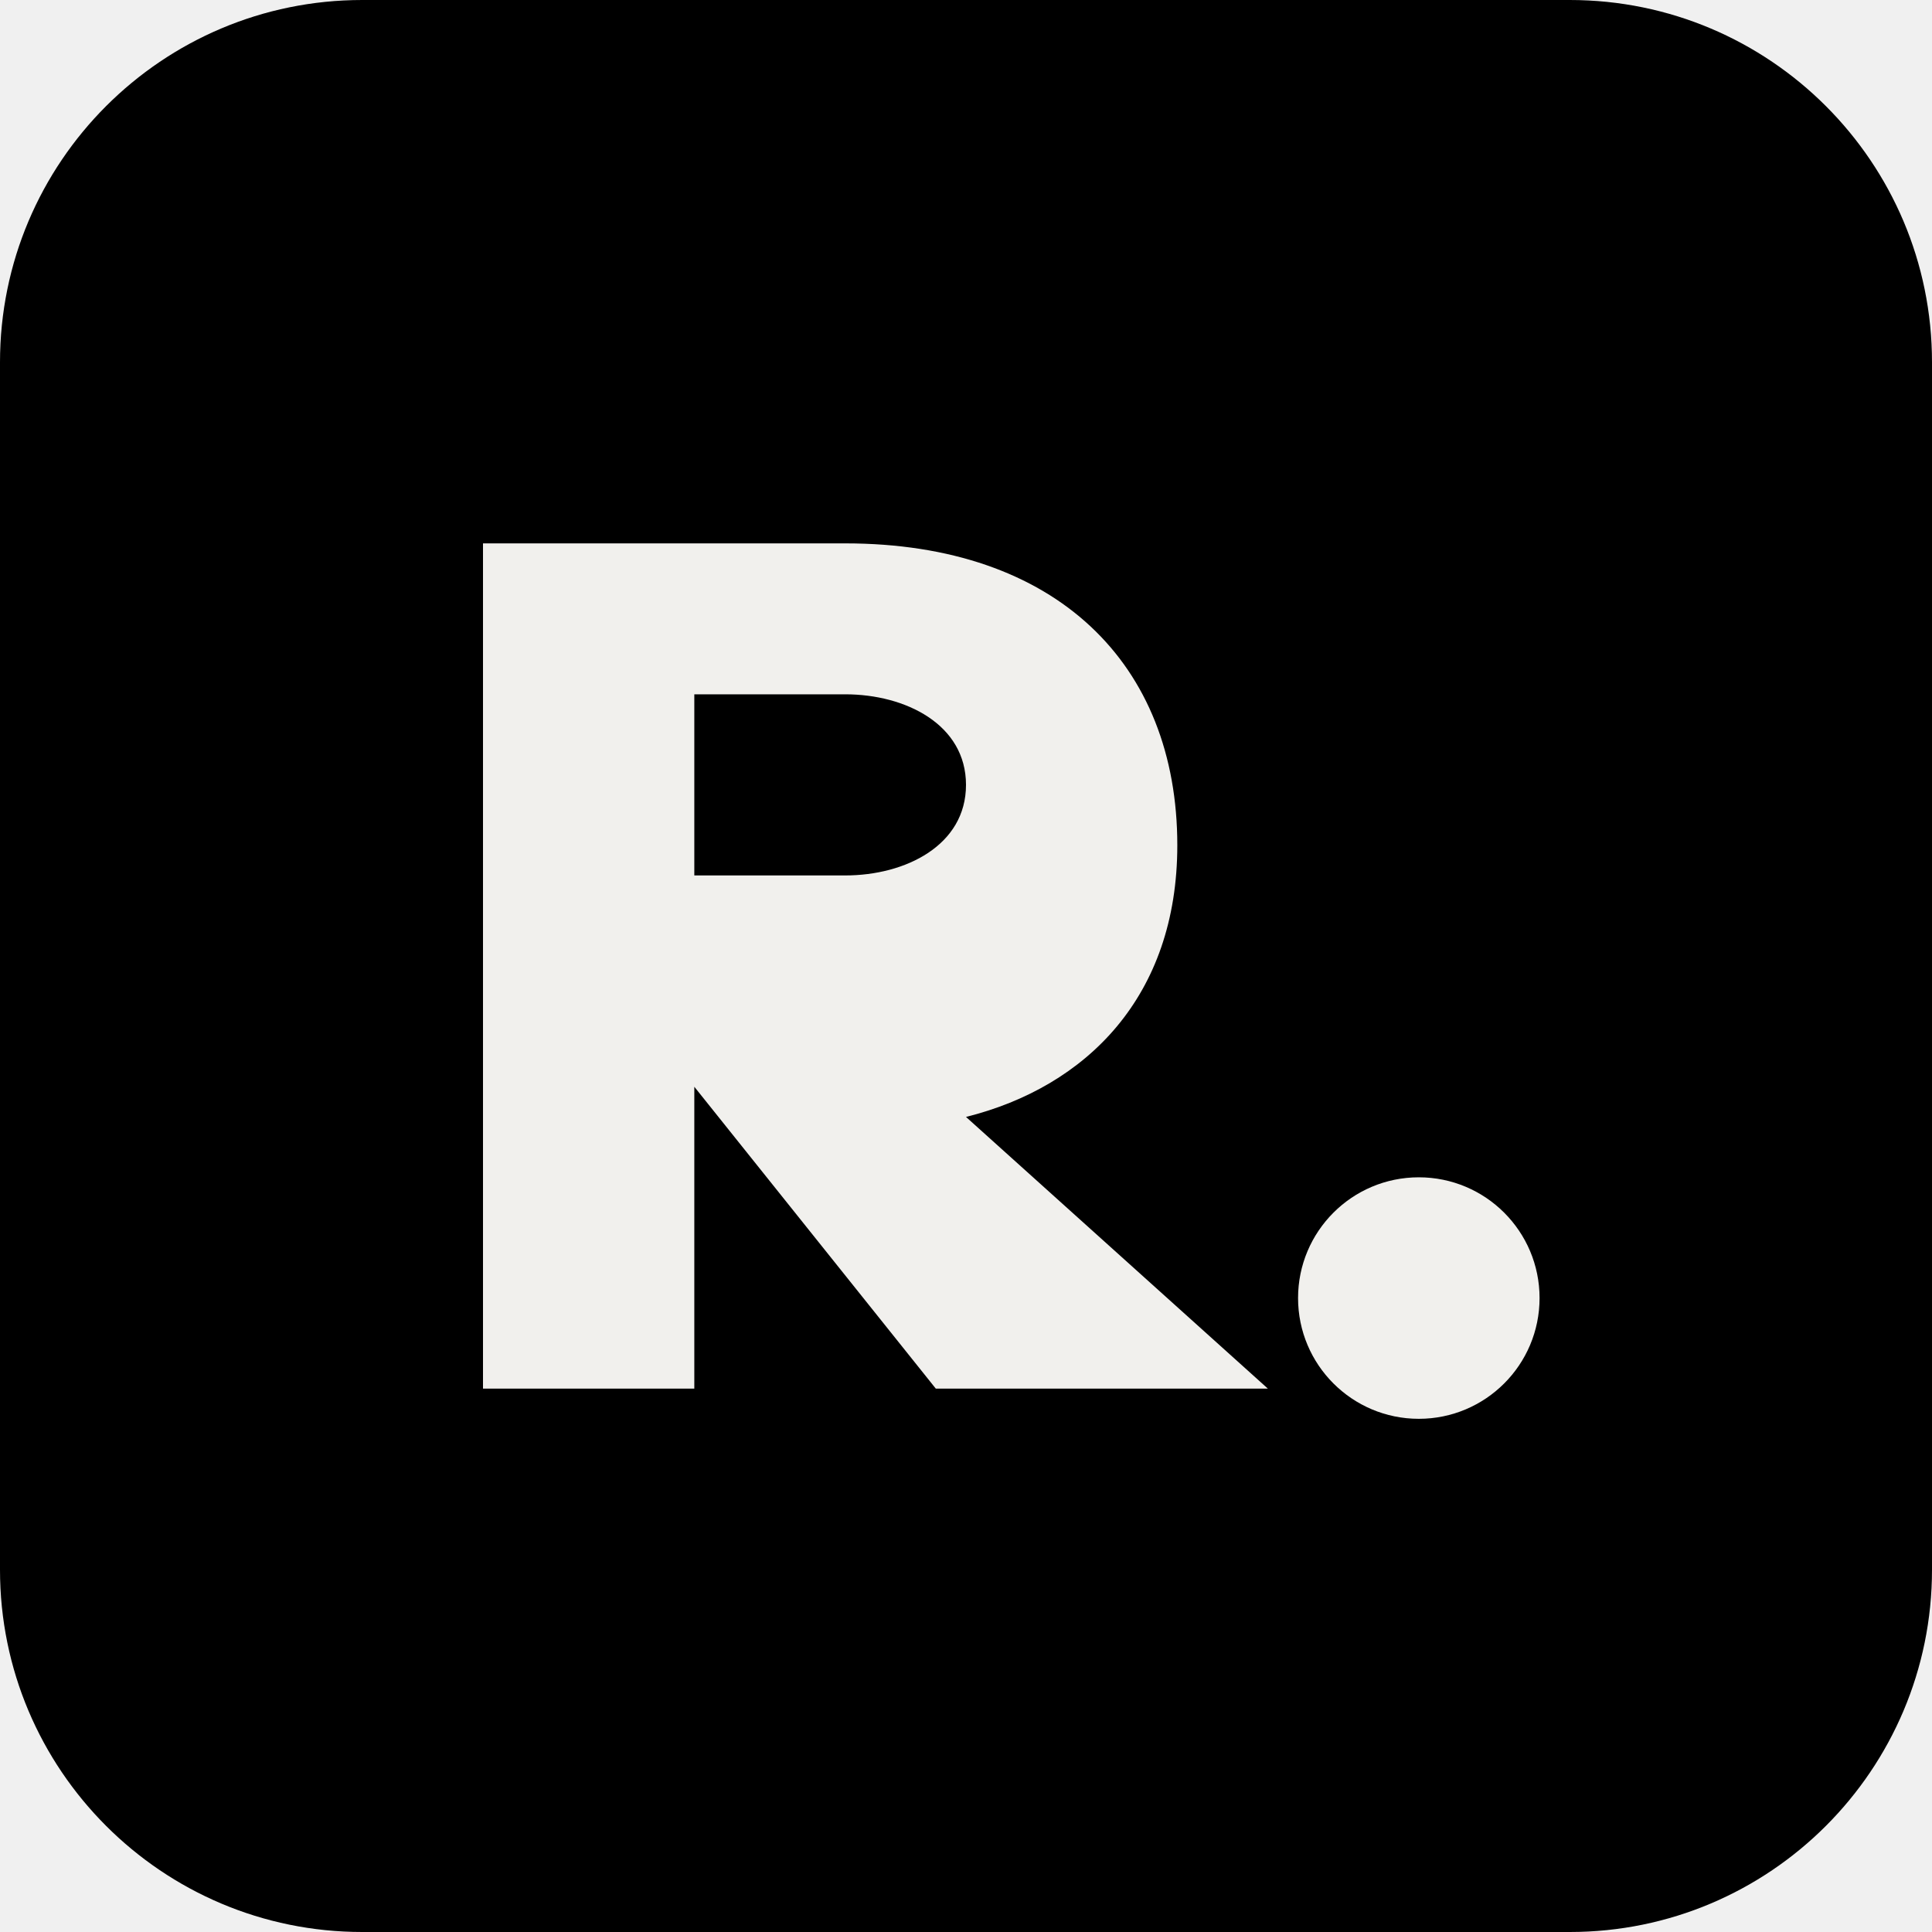
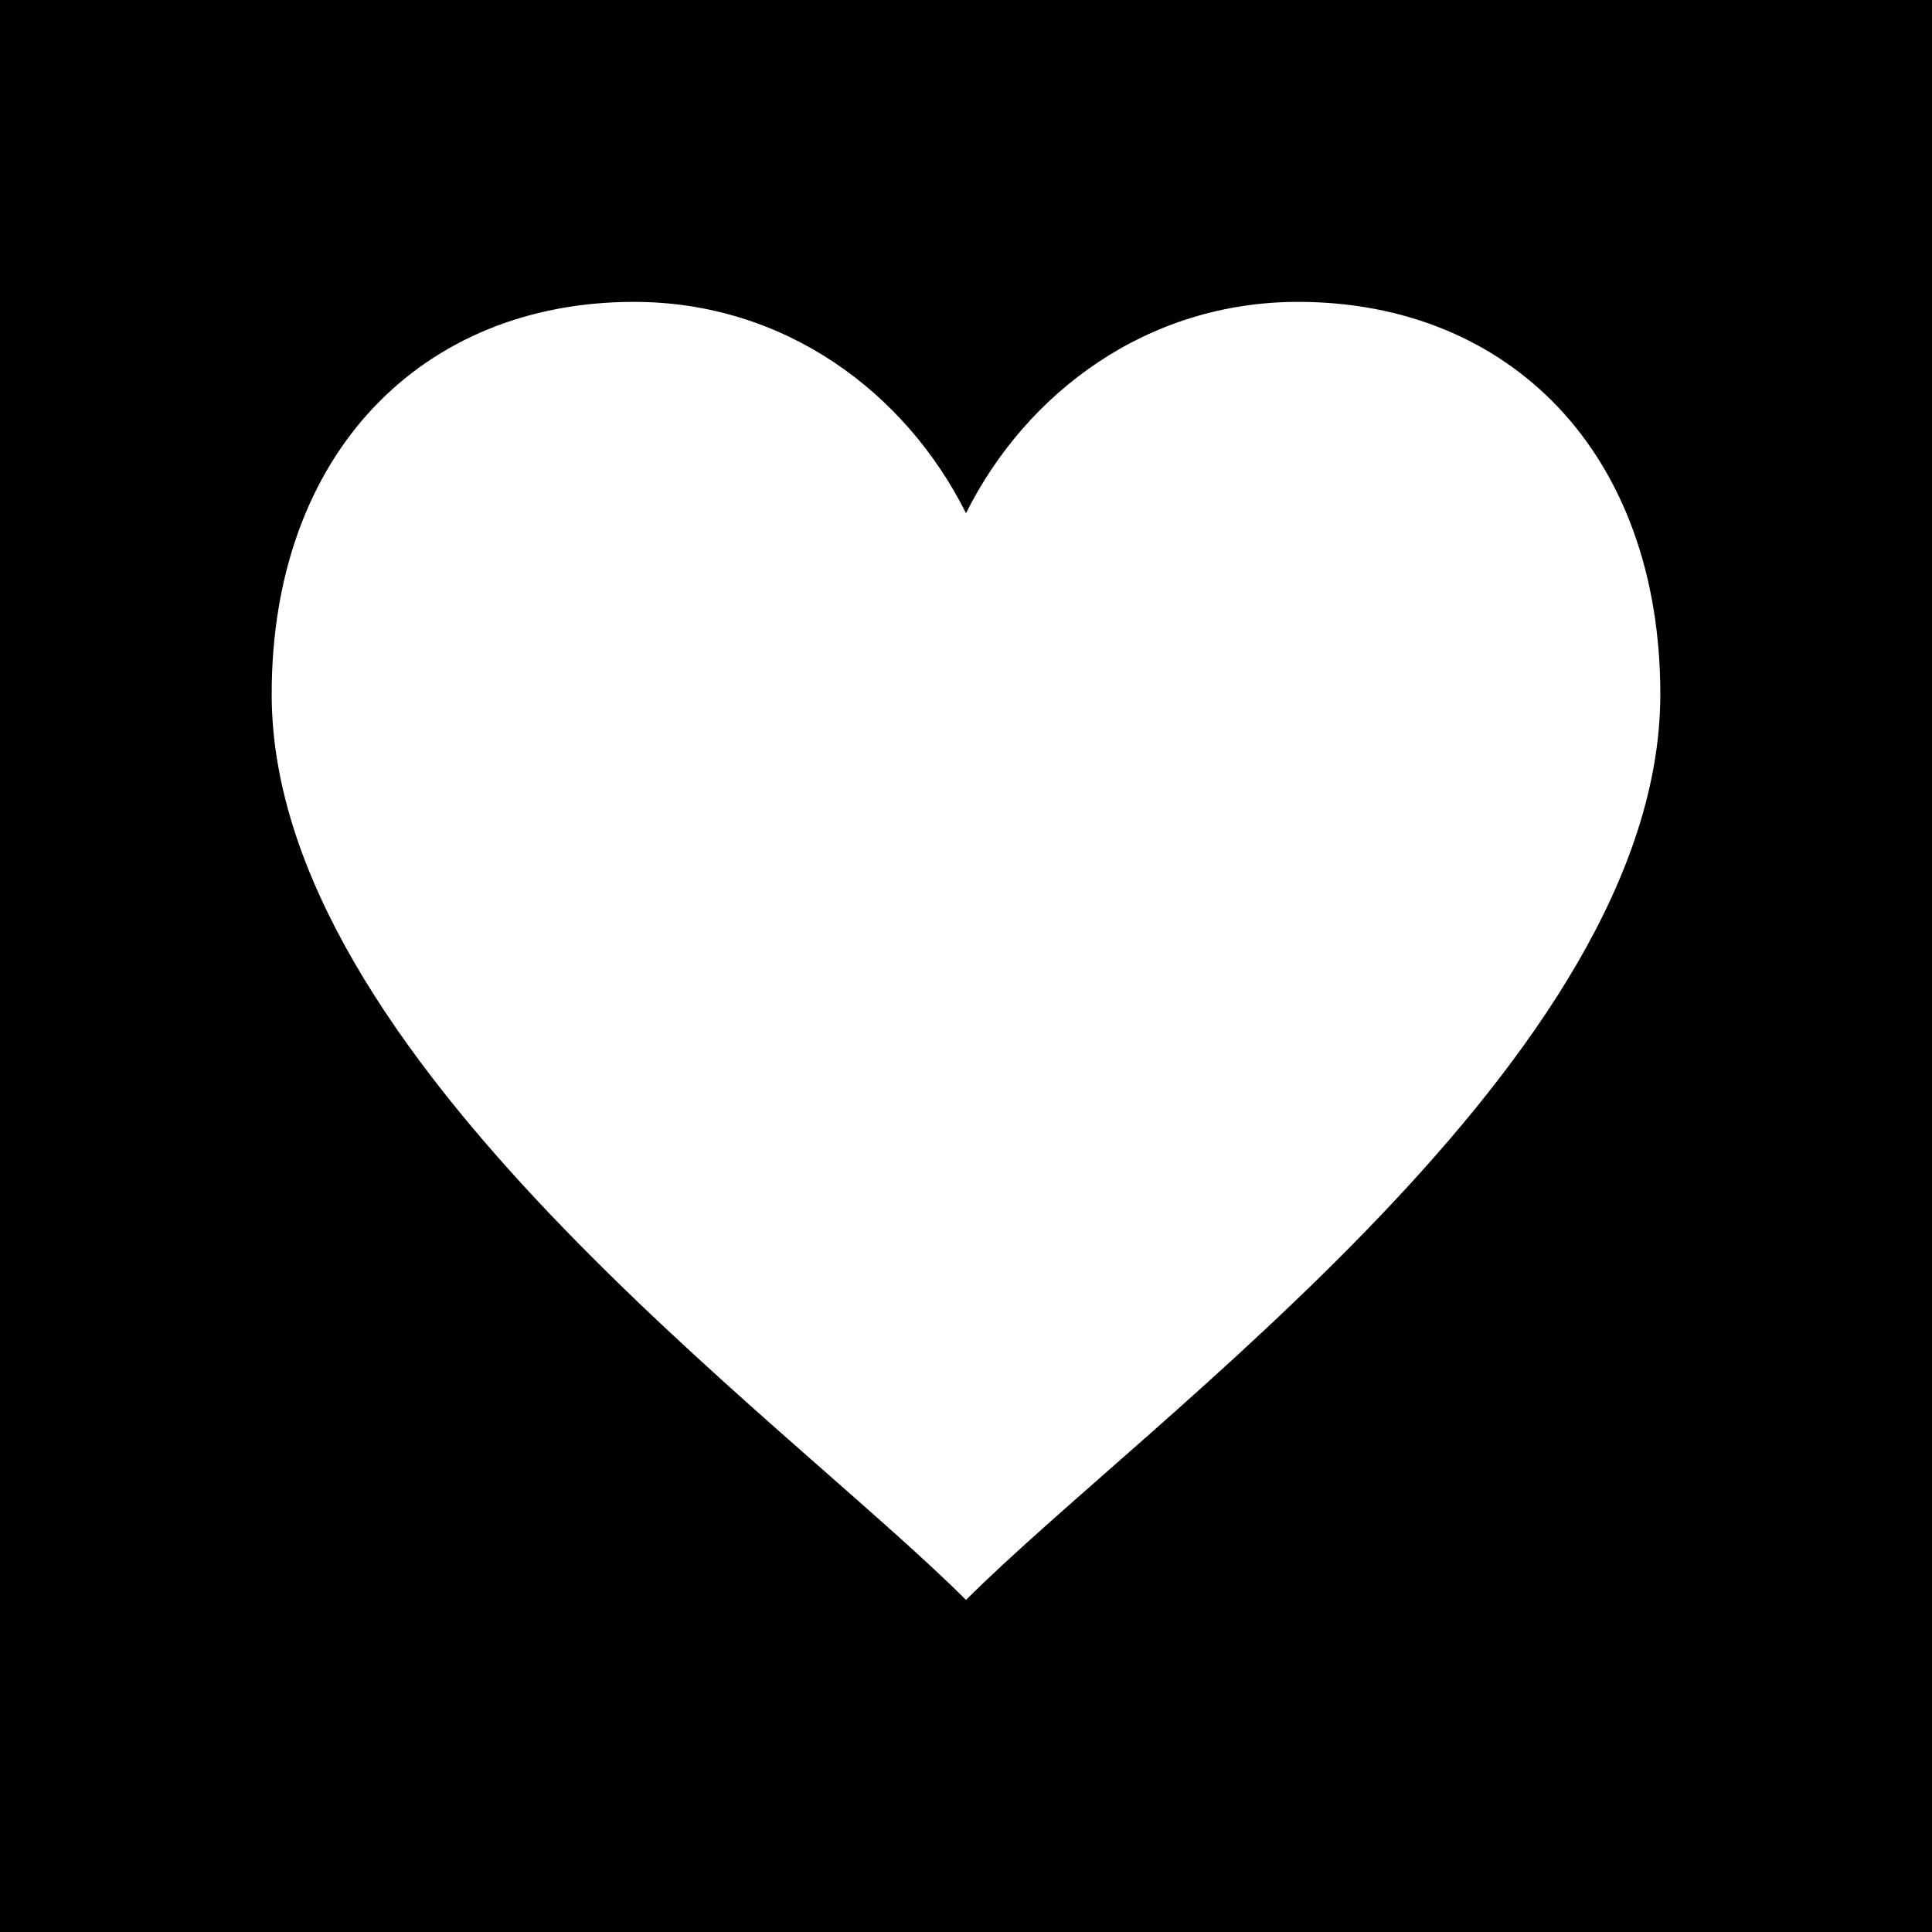
- <svg xmlns="http://www.w3.org/2000/svg" viewBox="0 0 64 64">
-   <rect width="64" height="64" rx="12" fill="#000000" />
-   <path d="M16 46V18h12c7 0 11 4 11 10 0 5-3 8-7 9l10 9H31l-8-10v10zm7-17h5c2 0 4-1 4-3s-2-3-4-3h-5z" fill="#f1f0ed" />
-   <circle cx="47" cy="43" r="4" fill="#f1f0ed" />
+ <svg xmlns="http://www.w3.org/2000/svg" width="64" height="64" viewBox="0 0 64 64">
+   <rect width="64" height="64" fill="#000" />
+   <path d="M32 53C26 47 9 35 9 23C9 15 14 10 21 10C26 10 30 13 32 17C34 13 38 10 43 10C50 10 55 15 55 23C55 35 38 47 32 53Z" fill="#fff" />
</svg>
